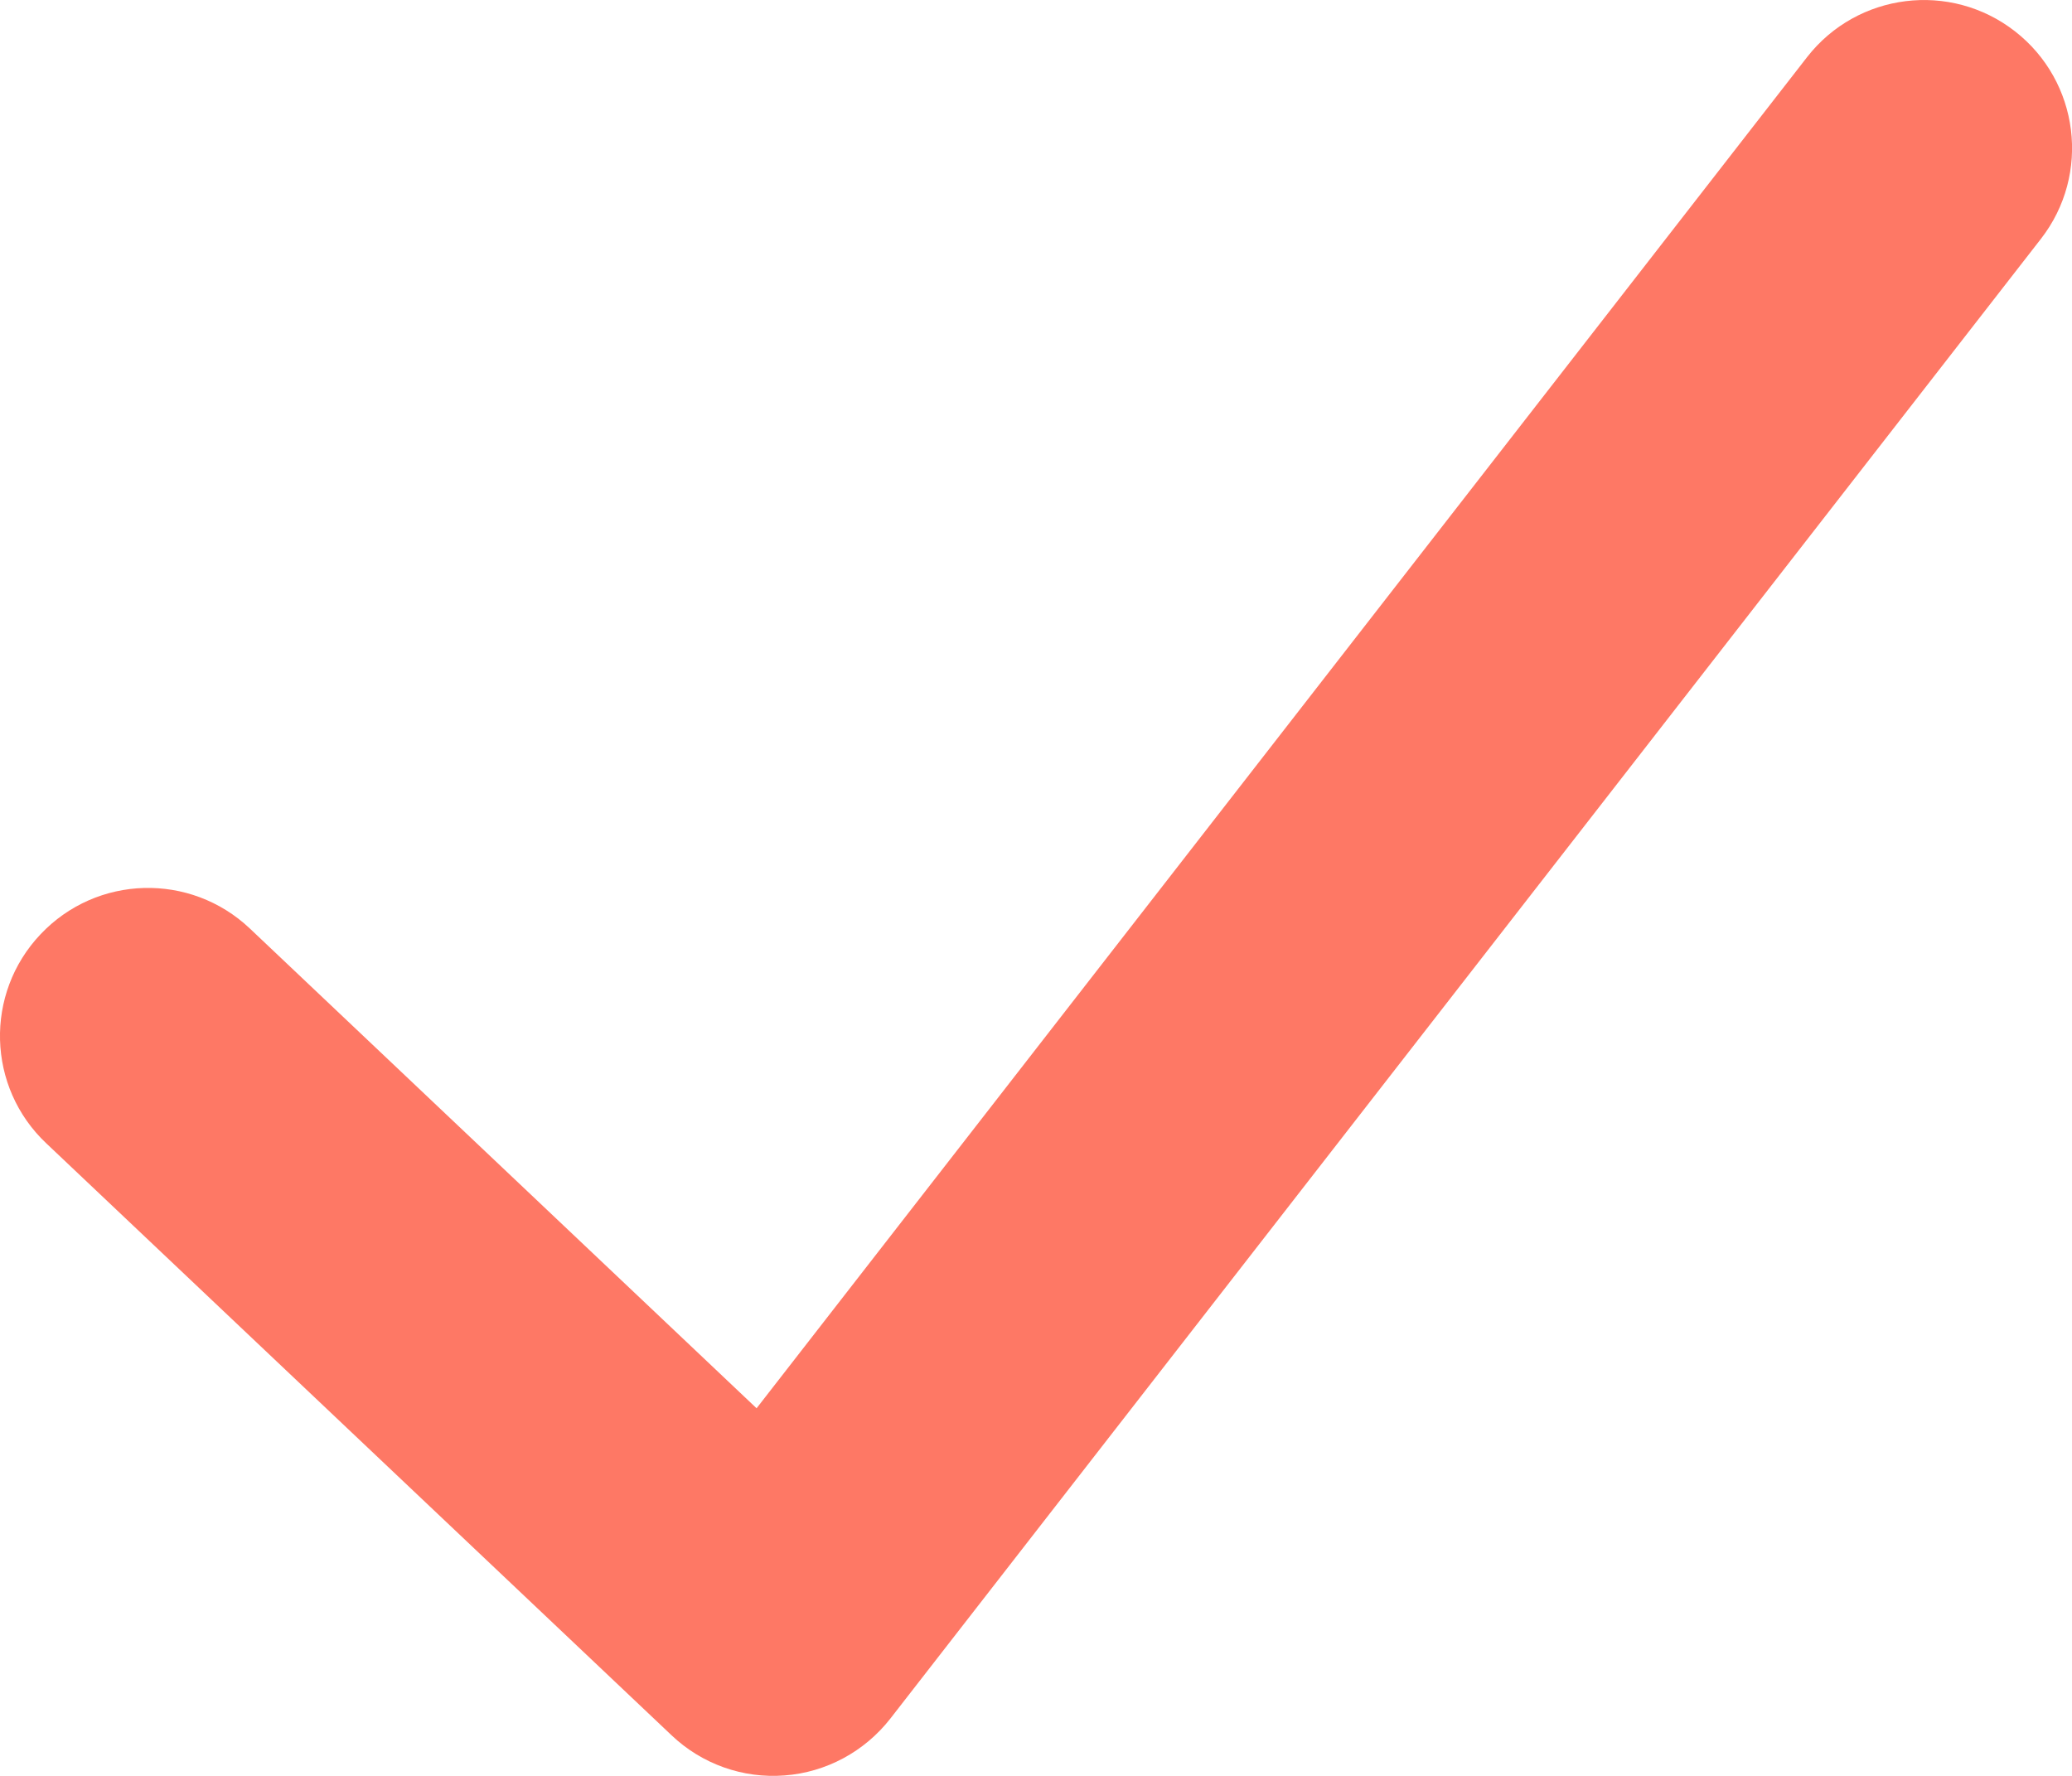
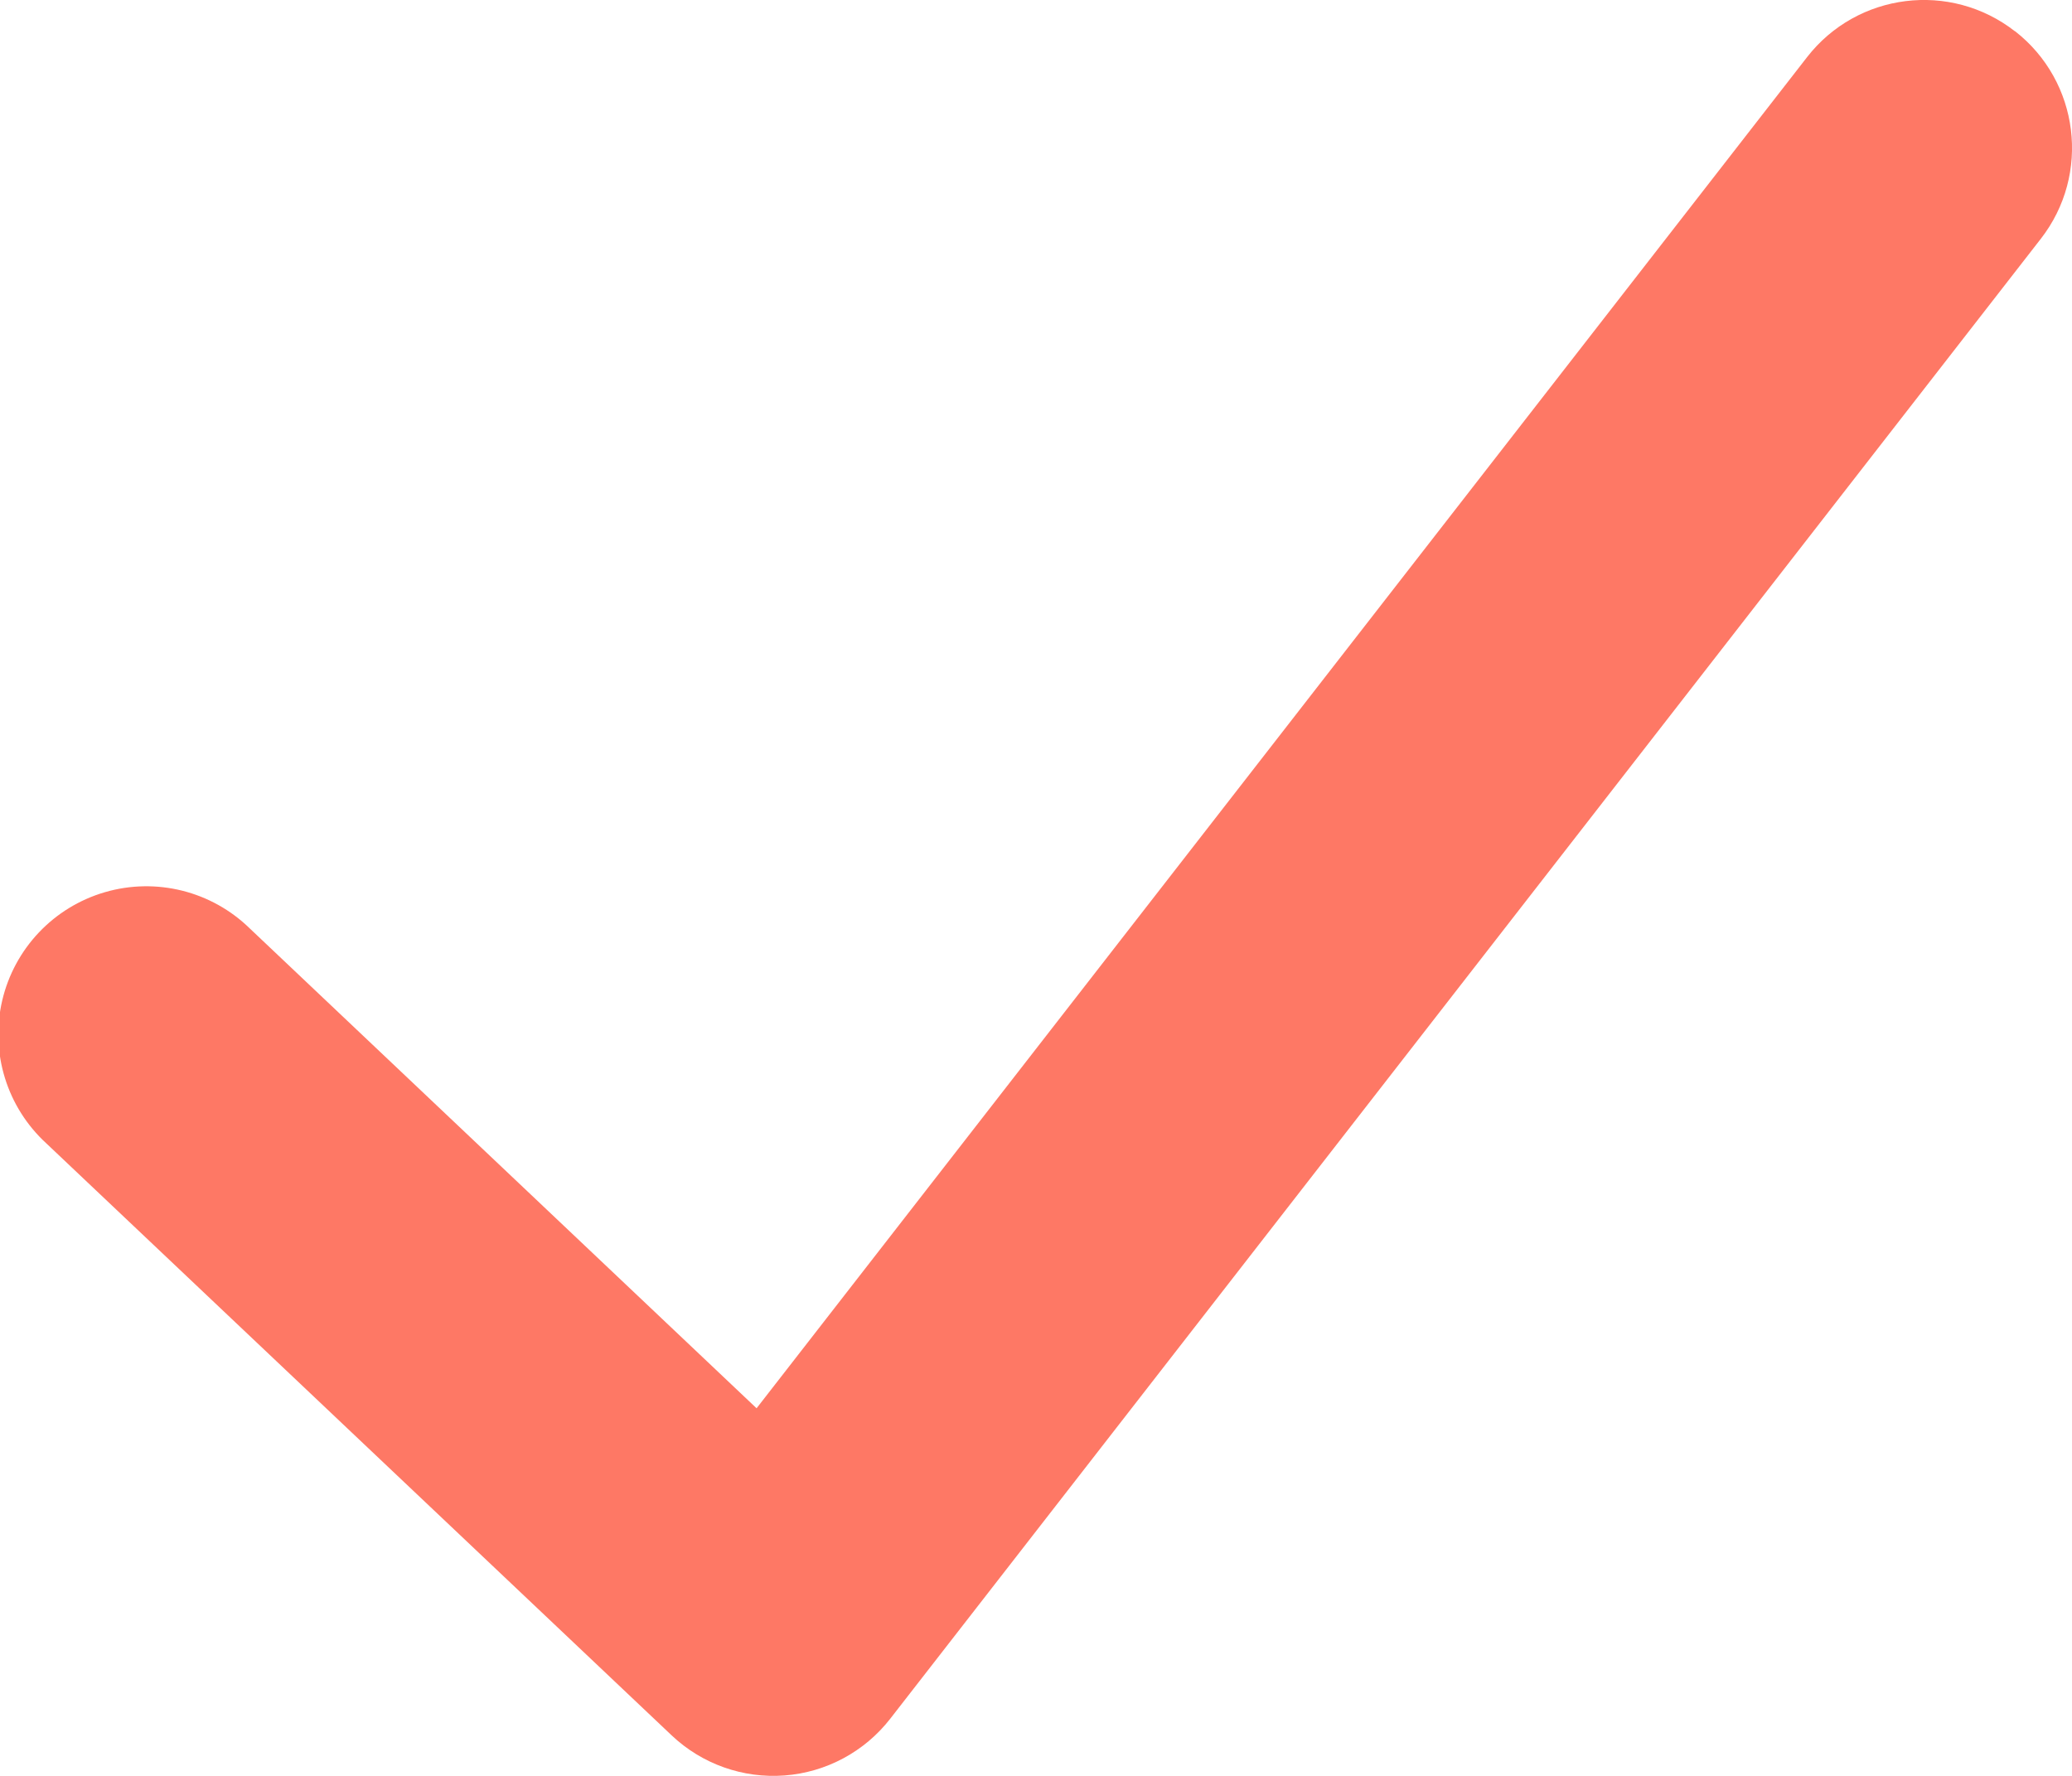
- <svg xmlns="http://www.w3.org/2000/svg" width="14" height="12" viewBox="0 0 14 12" fill="none">
-   <path fill-rule="evenodd" clip-rule="evenodd" d="M13.614 0.211C14.05 0.55 14.129 1.178 13.79 1.614L6.015 11.614C5.841 11.836 5.582 11.976 5.301 11.997C5.02 12.019 4.742 11.92 4.538 11.726L0.313 7.726C-0.089 7.347 -0.106 6.714 0.274 6.313C0.654 5.911 1.286 5.894 1.688 6.274L5.112 9.516L12.21 0.386C12.55 -0.05 13.178 -0.128 13.614 0.211Z" fill="#FE7865" />
+ <svg xmlns="http://www.w3.org/2000/svg" width="14" height="12" fill="none">
+   <path fill-rule="evenodd" clip-rule="evenodd" d="M13.614.21a1 1 0 01.175 1.404l-7.774 10a1 1 0 01-1.477.112l-4.225-4a1 1 0 111.375-1.452l3.424 3.242L12.21.386a1 1 0 011.404-.175z" fill="#FE7865" />
</svg>
